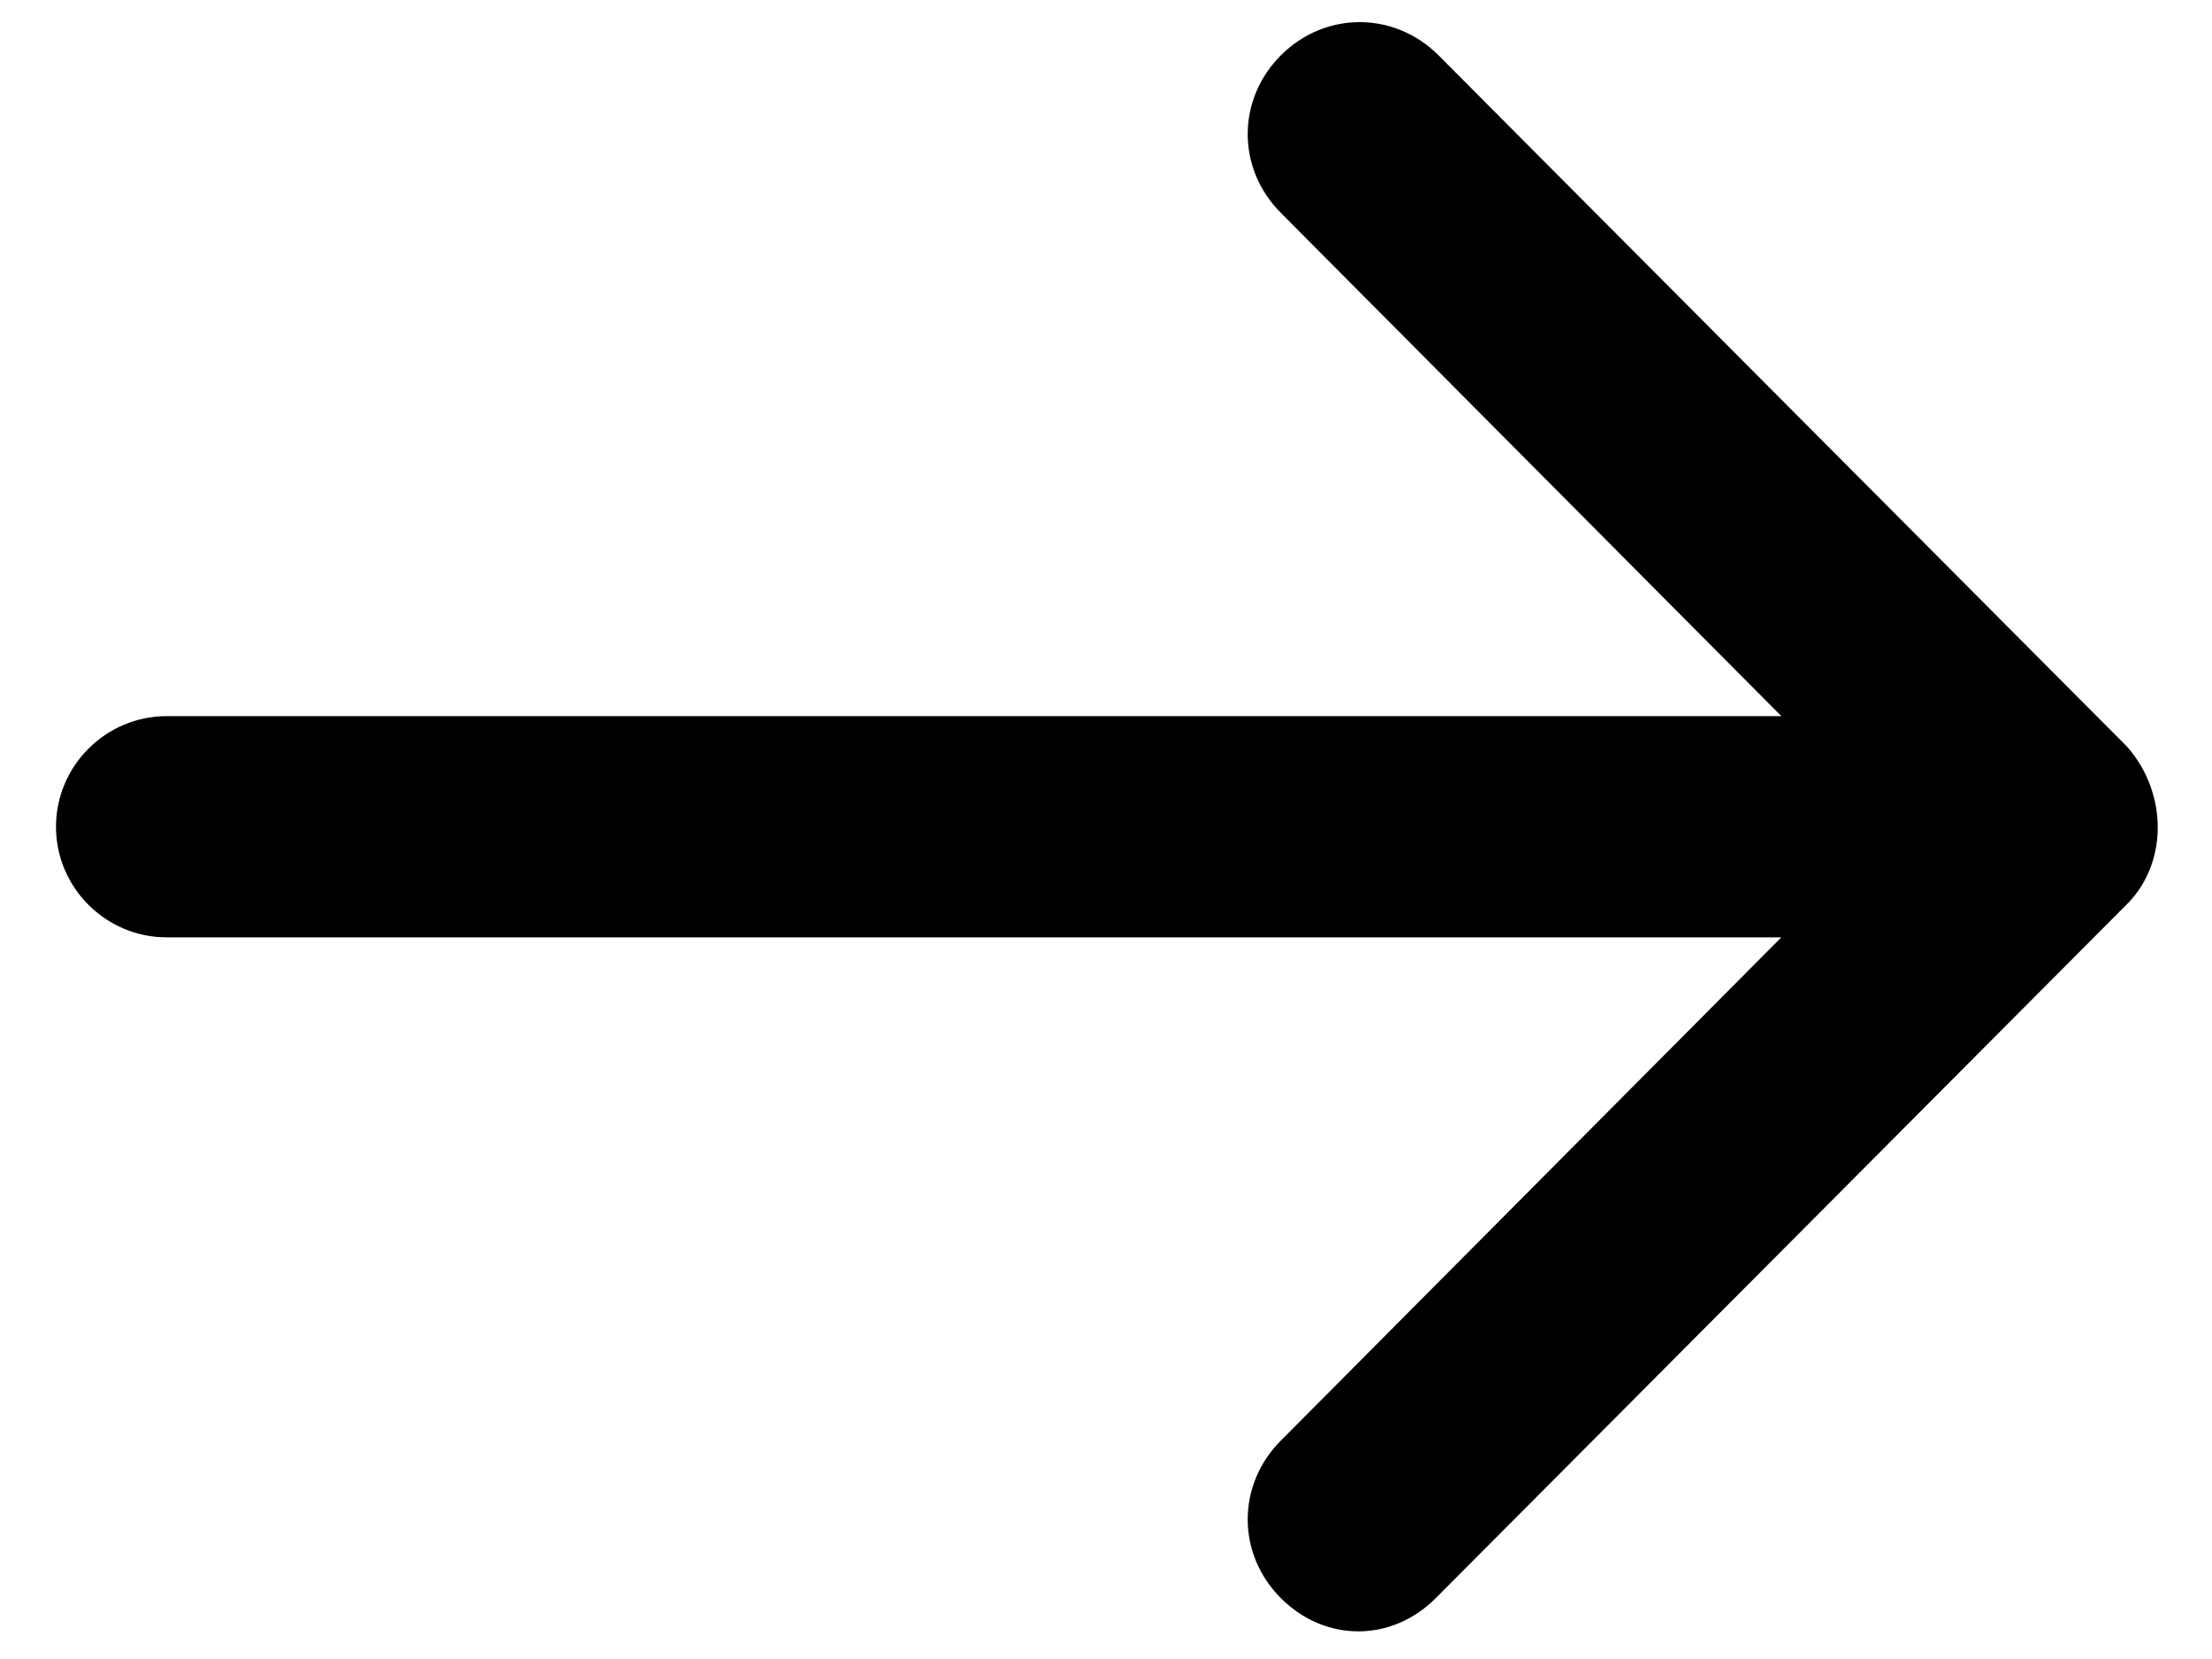
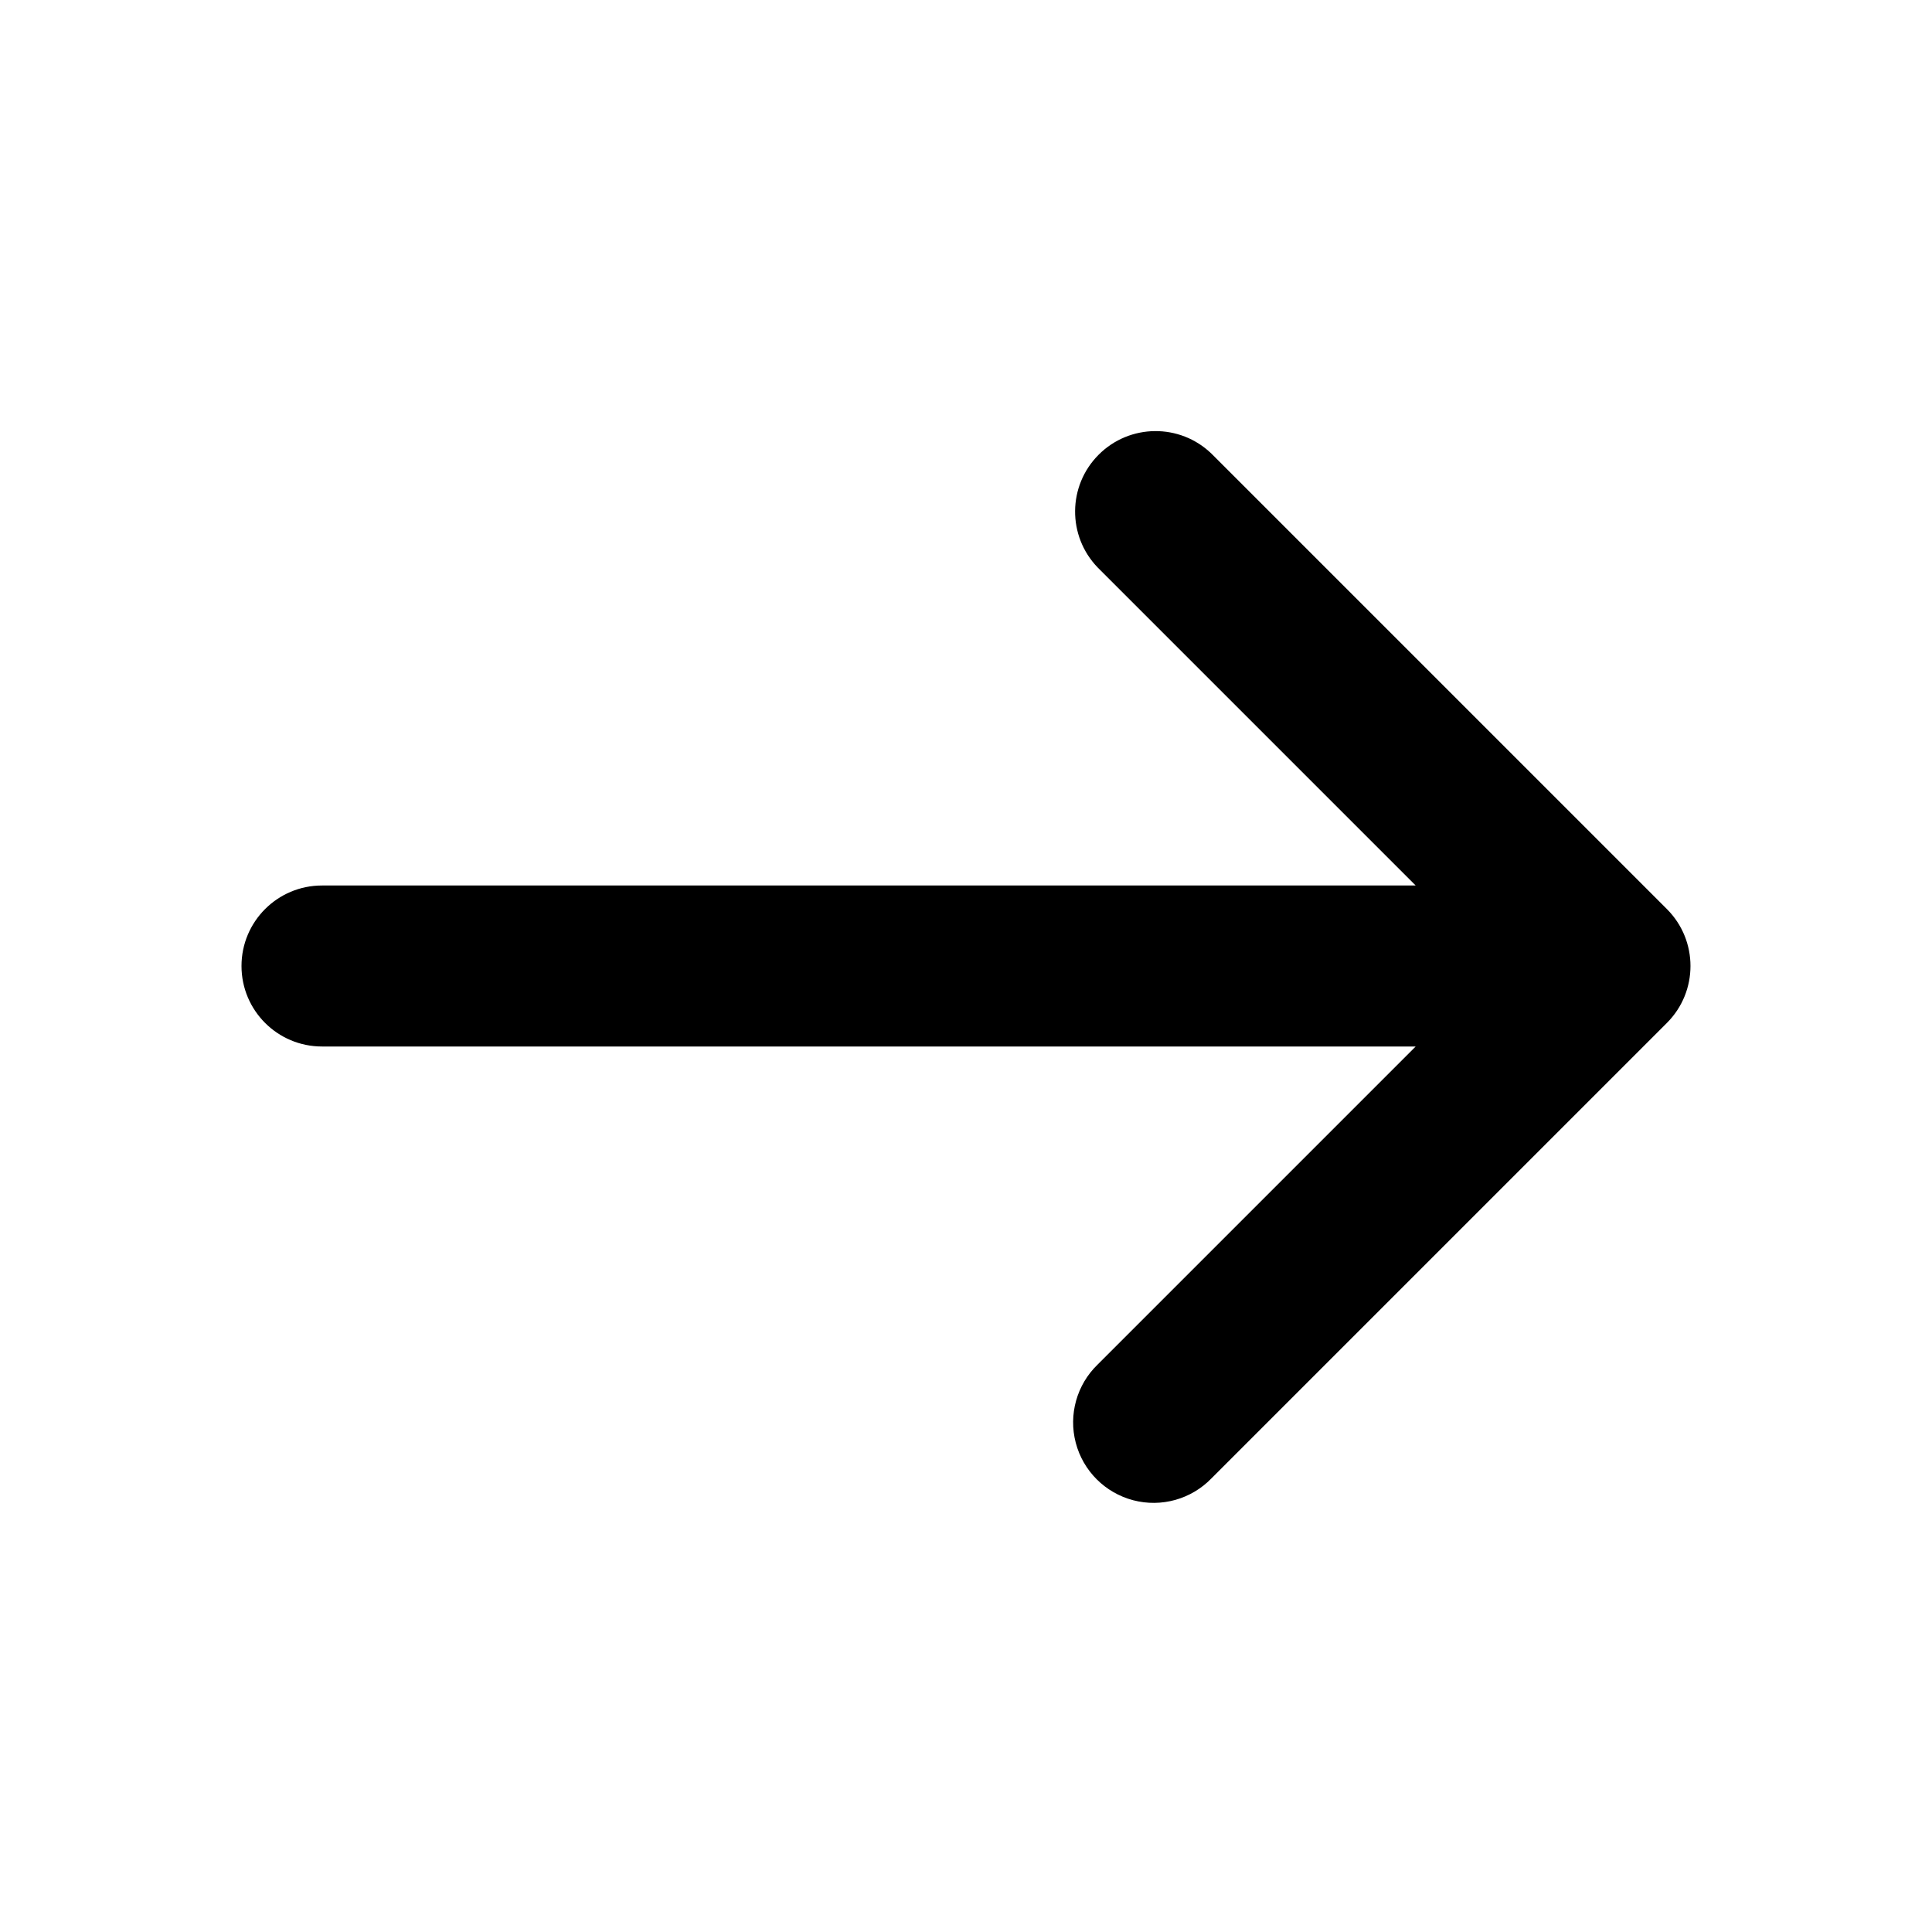
- <svg xmlns="http://www.w3.org/2000/svg" width="16" height="12" viewBox="0 0 16 12" fill="none">
-   <path d="M15.365 6.56L10.385 11.56C10.225 11.72 10.025 11.8 9.825 11.8C9.625 11.8 9.425 11.72 9.265 11.56C8.945 11.24 8.945 10.74 9.265 10.42L12.885 6.78H1.205C0.765 6.78 0.405 6.42 0.405 5.98C0.405 5.54 0.765 5.18 1.205 5.18H12.885L9.265 1.54C8.945 1.22 8.945 0.72 9.265 0.4C9.585 0.08 10.085 0.08 10.405 0.4L15.385 5.4C15.685 5.74 15.685 6.26 15.365 6.56Z" fill="black" />
+ <svg xmlns="http://www.w3.org/2000/svg" width="24px" height="24px" viewBox="0 0 24 24">
+   <path d="M20.707 11.293L15.05 5.636a1 1 0 0 0-1.414 1.414l3.95 3.95H4a1 1 0 0 0 0 2h13.586l-3.95 3.95a1 1 0 1 0 1.414 1.414l5.657-5.657a1 1 0 0 0 0-1.414z" />
</svg>
